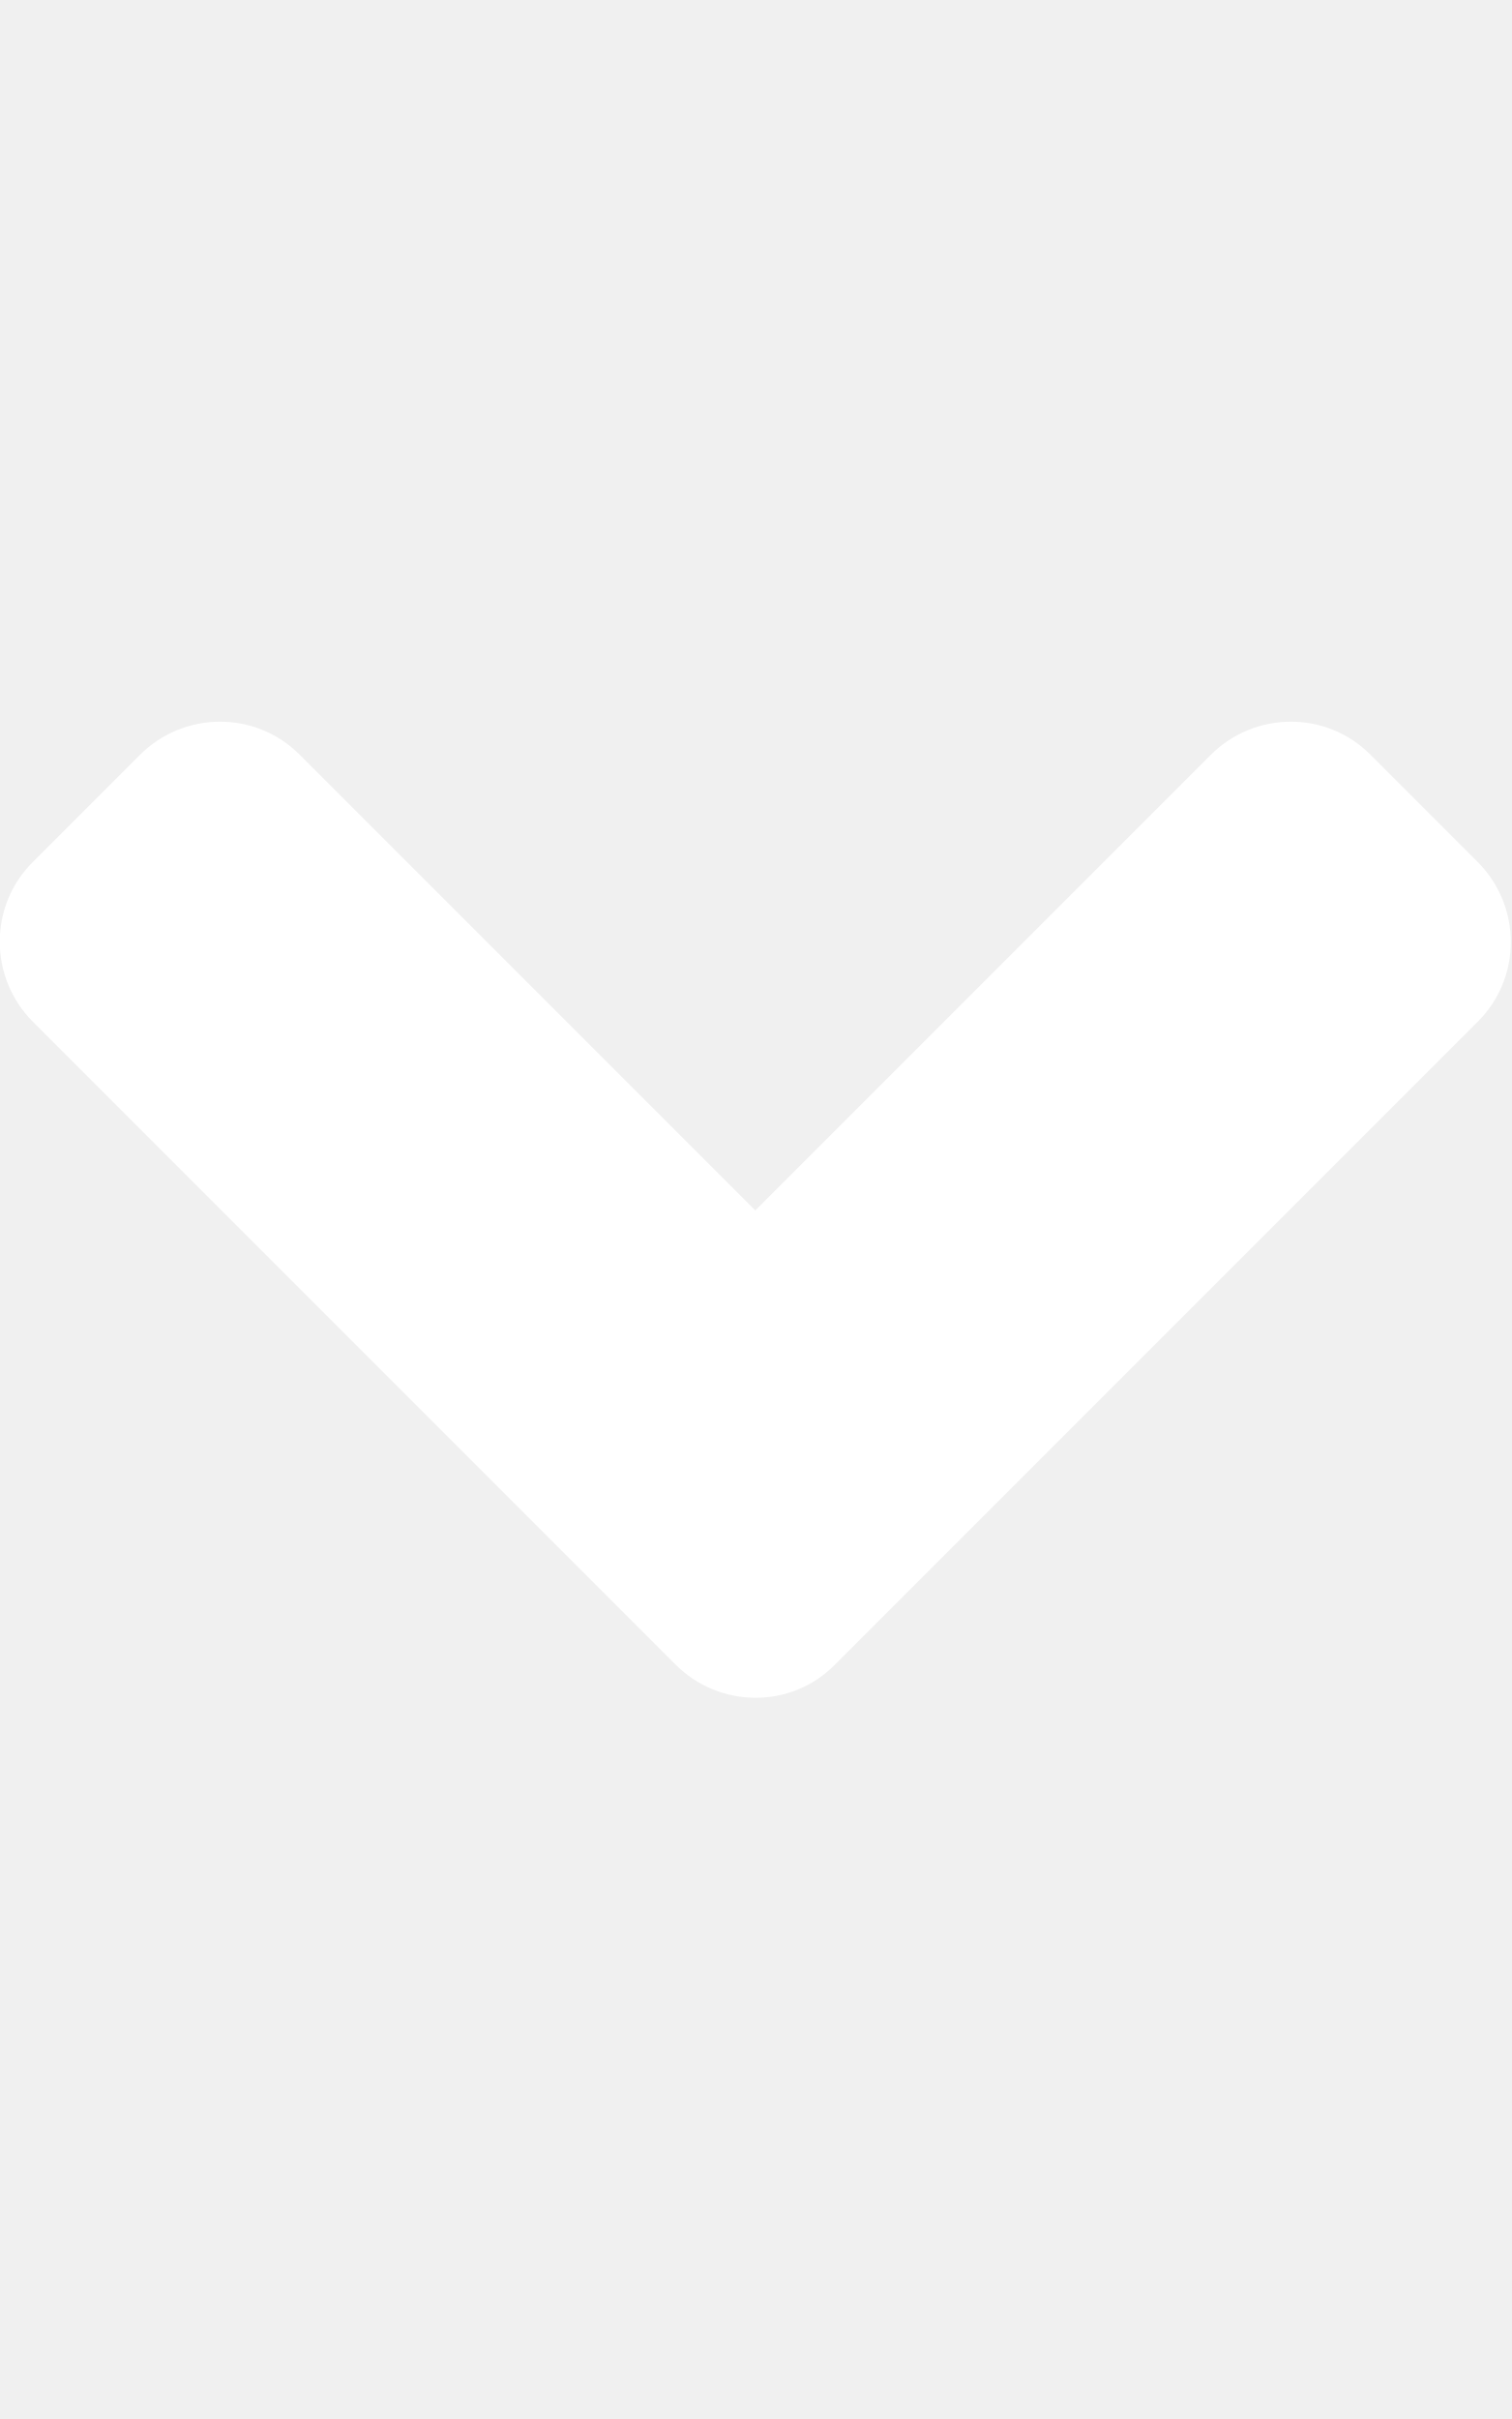
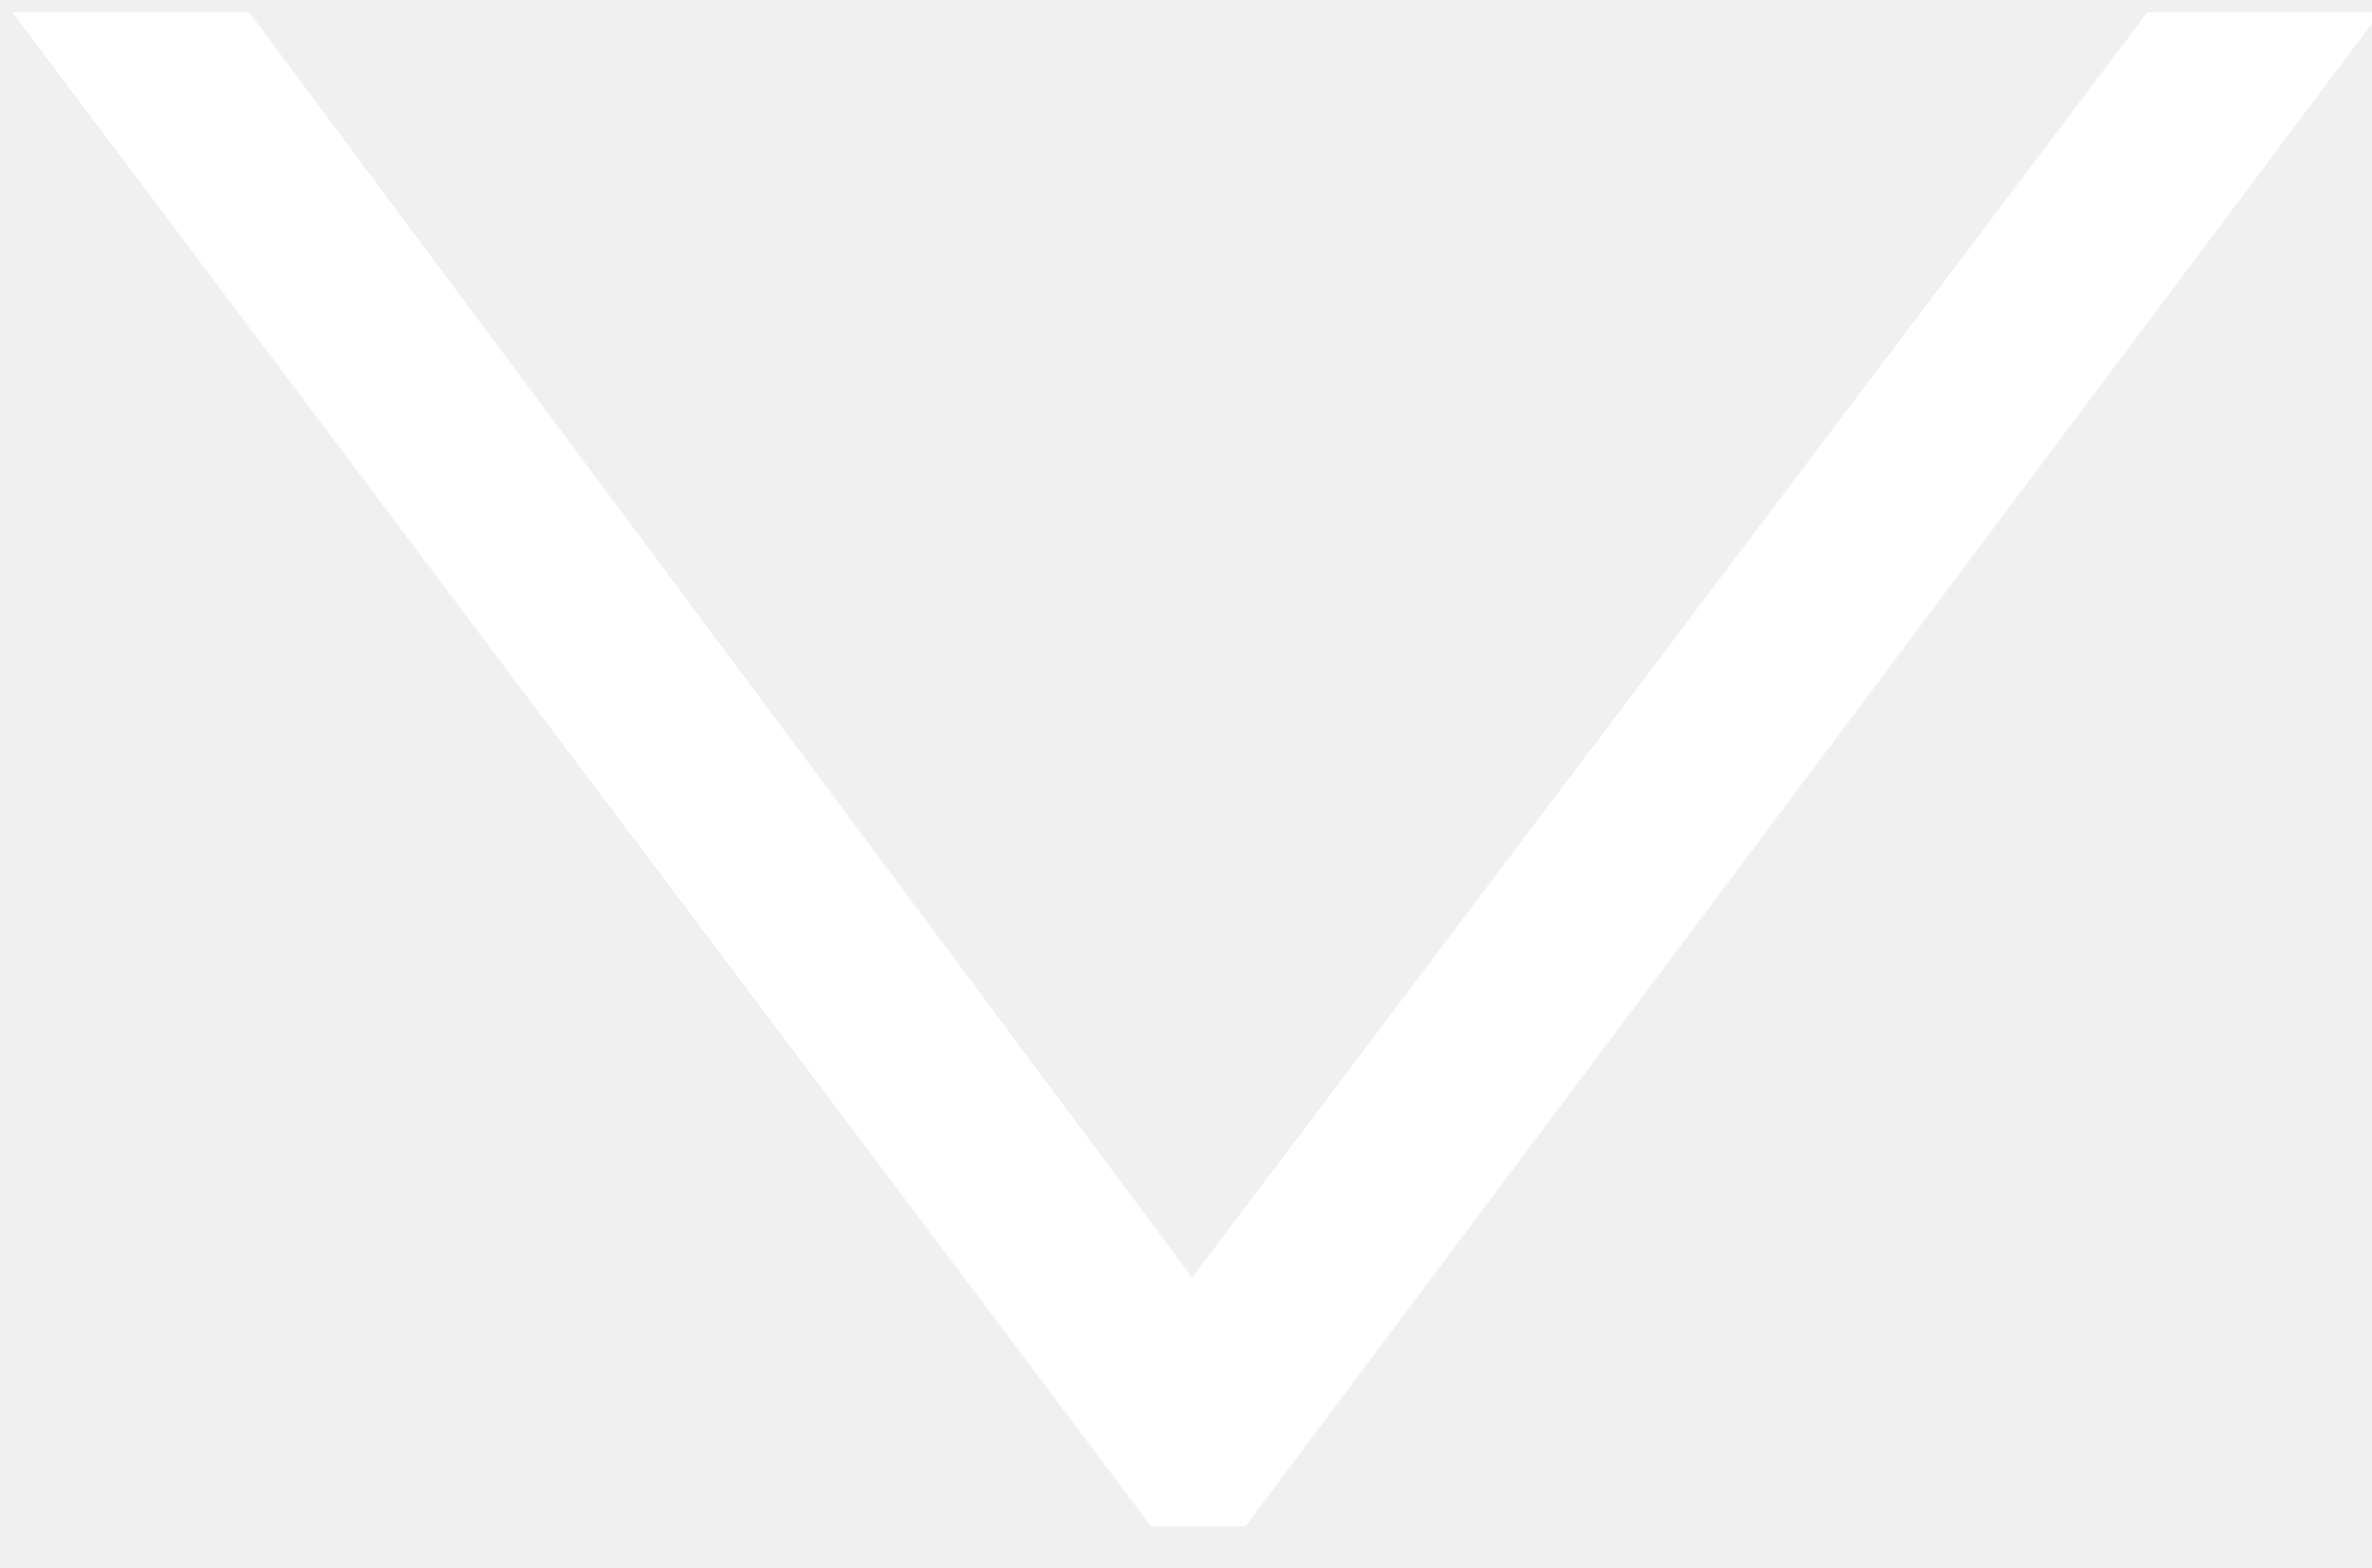
- <svg xmlns="http://www.w3.org/2000/svg" aria-hidden="true" focusable="false" data-prefix="fas" data-icon="angle-down" class="svg-inline--fa fa-angle-down fa-w-10" role="img" viewBox="0 0 320 512">
-   <path fill="white" d="M143 352.3L7 216.3c-9.4-9.4-9.4-24.6 0-33.9l22.6-22.6c9.4-9.4 24.6-9.4 33.9 0l96.4 96.4 96.4-96.4c9.4-9.4 24.6-9.4 33.9 0l22.6 22.6c9.4 9.4 9.4 24.6 0 33.9l-136 136c-9.2 9.4-24.4 9.4-33.8 0z" />
+ <svg xmlns="http://www.w3.org/2000/svg" version="1.1" id="Layer_1" x="0px" y="0px" viewBox="0 0 58.1 38.4" style="enable-background:new 0 0 58.1 38.4;" xml:space="preserve">
+   <style type="text/css">
+ 	.st0{fill:none;}
+ 	.st1{fill:#FFFFFF;}
+ </style>
+   <path class="st0" d="M8.6,9344.1" />
+   <path class="st0" d="M8.6-7038.9" />
+   <polygon class="st1" points="52.6,0.3 29.2,31.3 6.1,0.3 0.3,0.3 28.2,37.4 29.2,37.4 30,37.4 30.5,37.4 58.3,0.3 " />
</svg>
